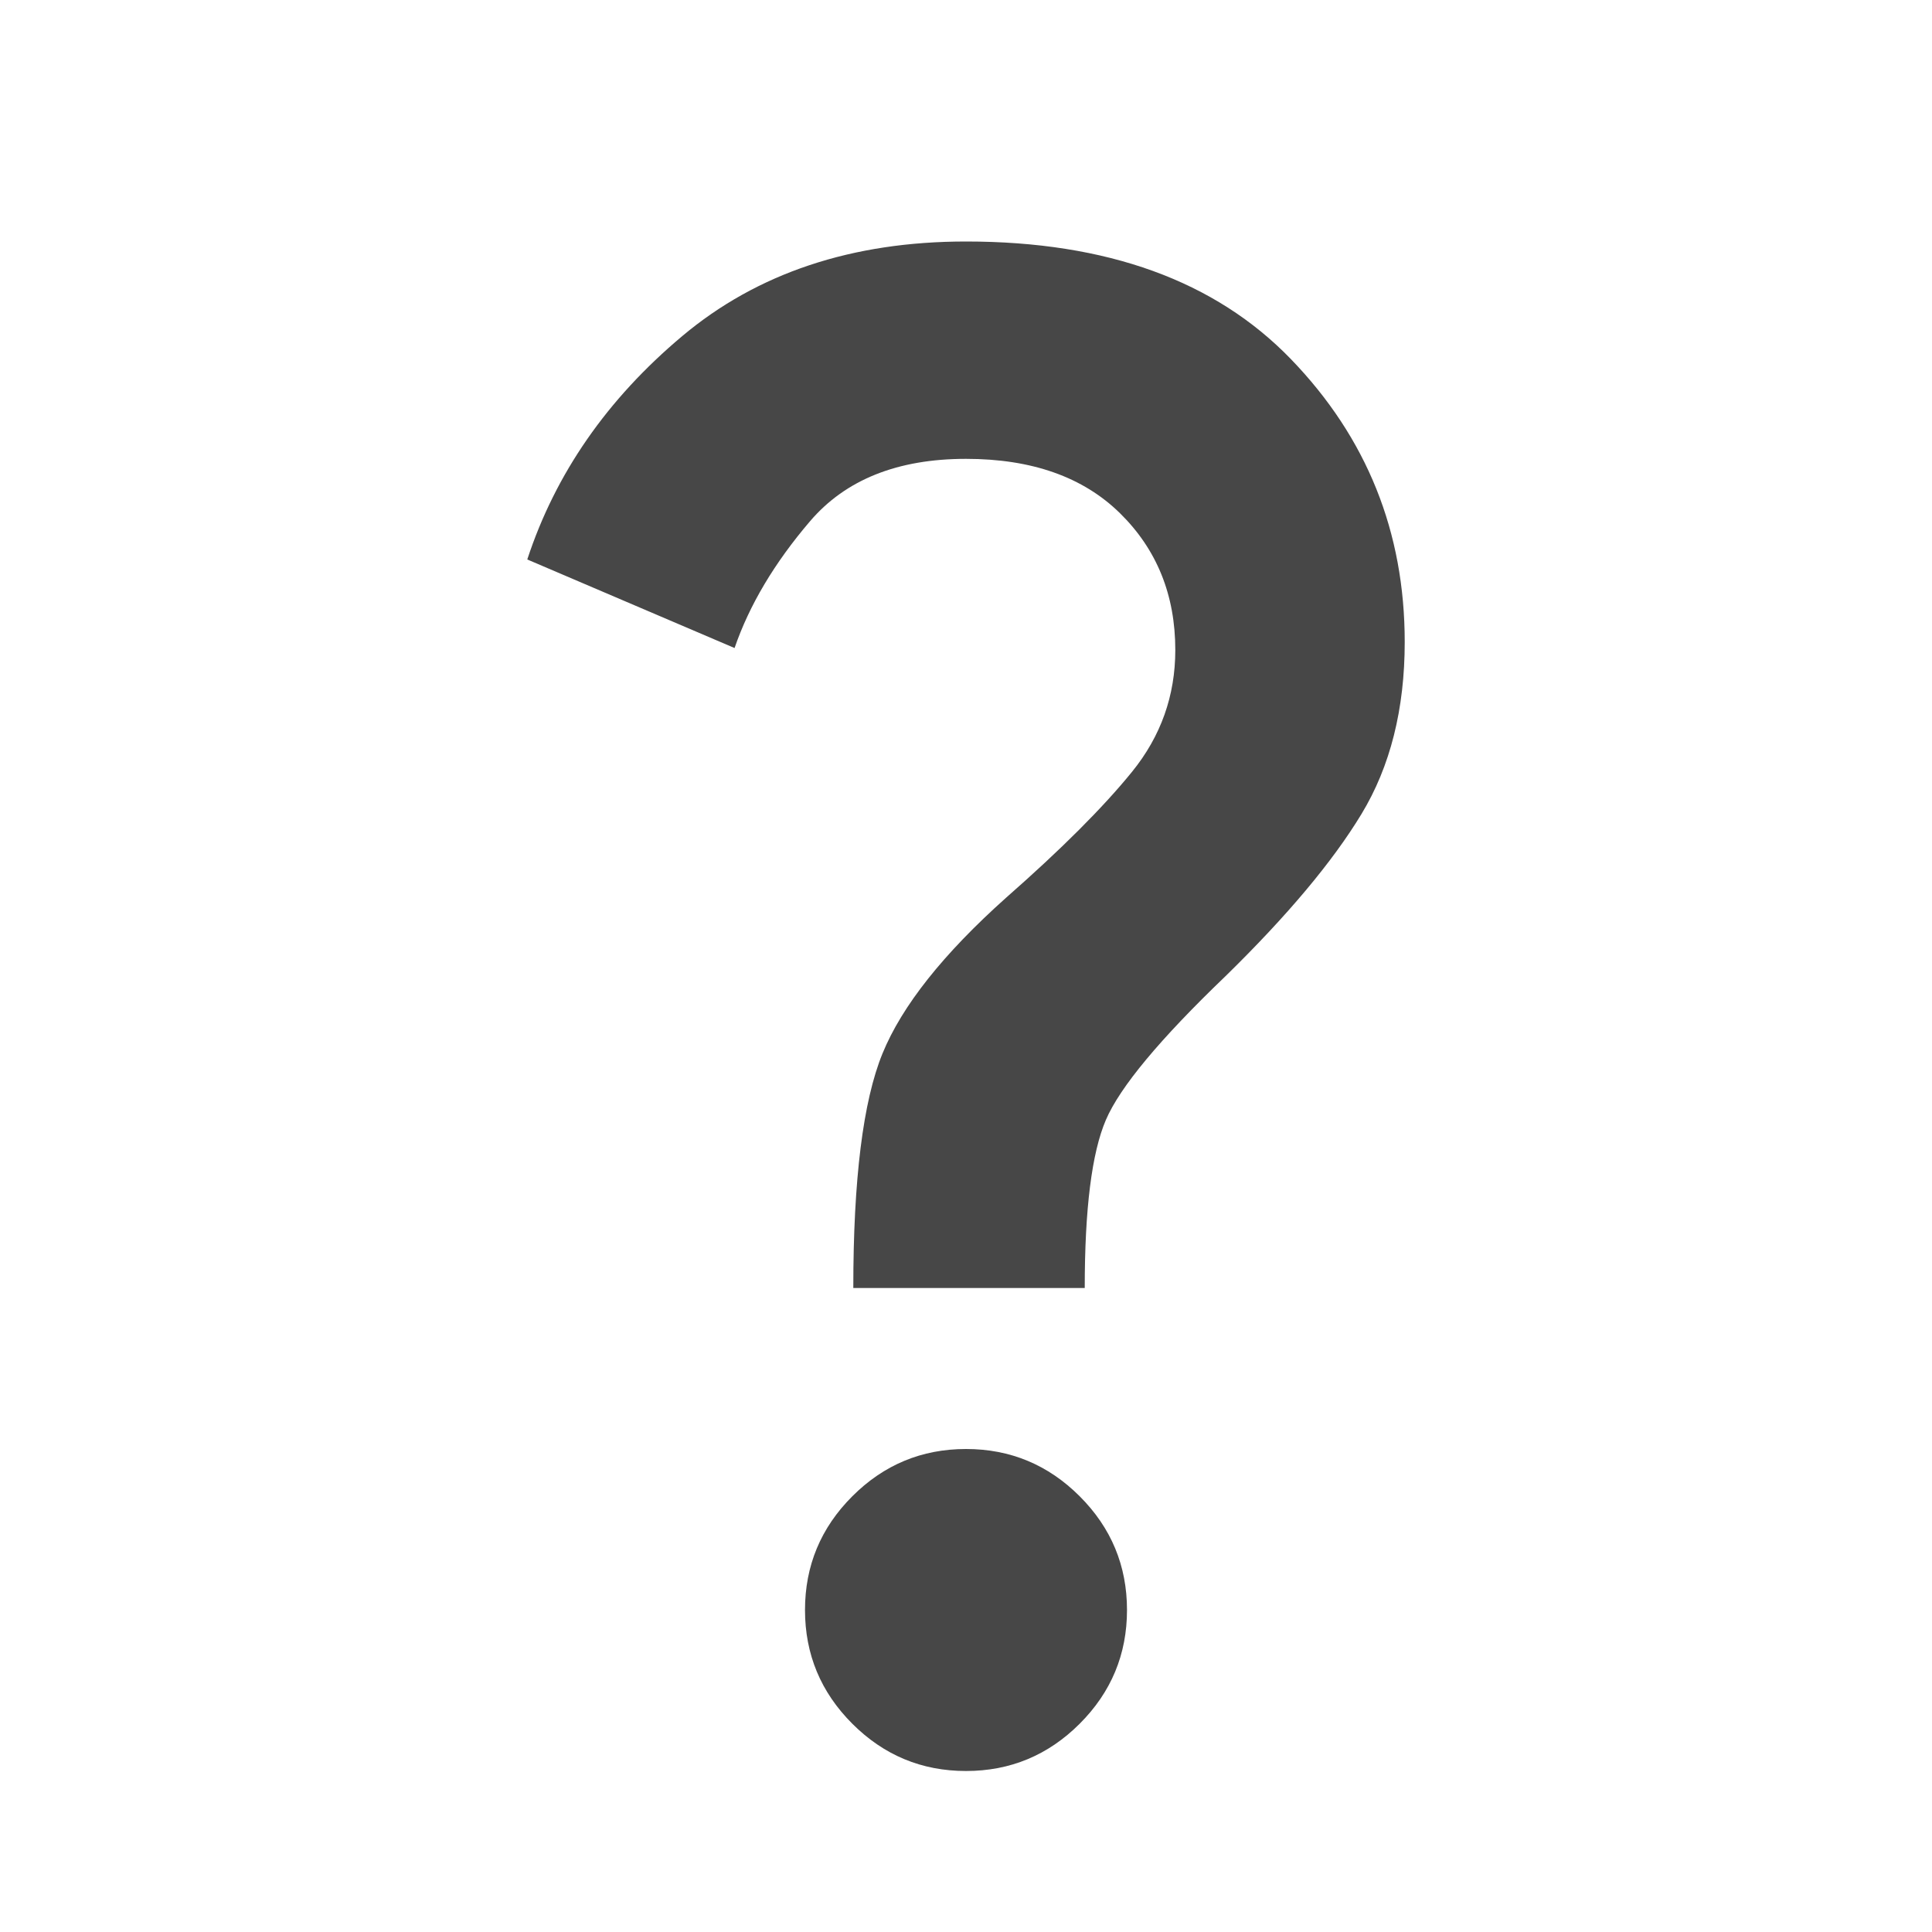
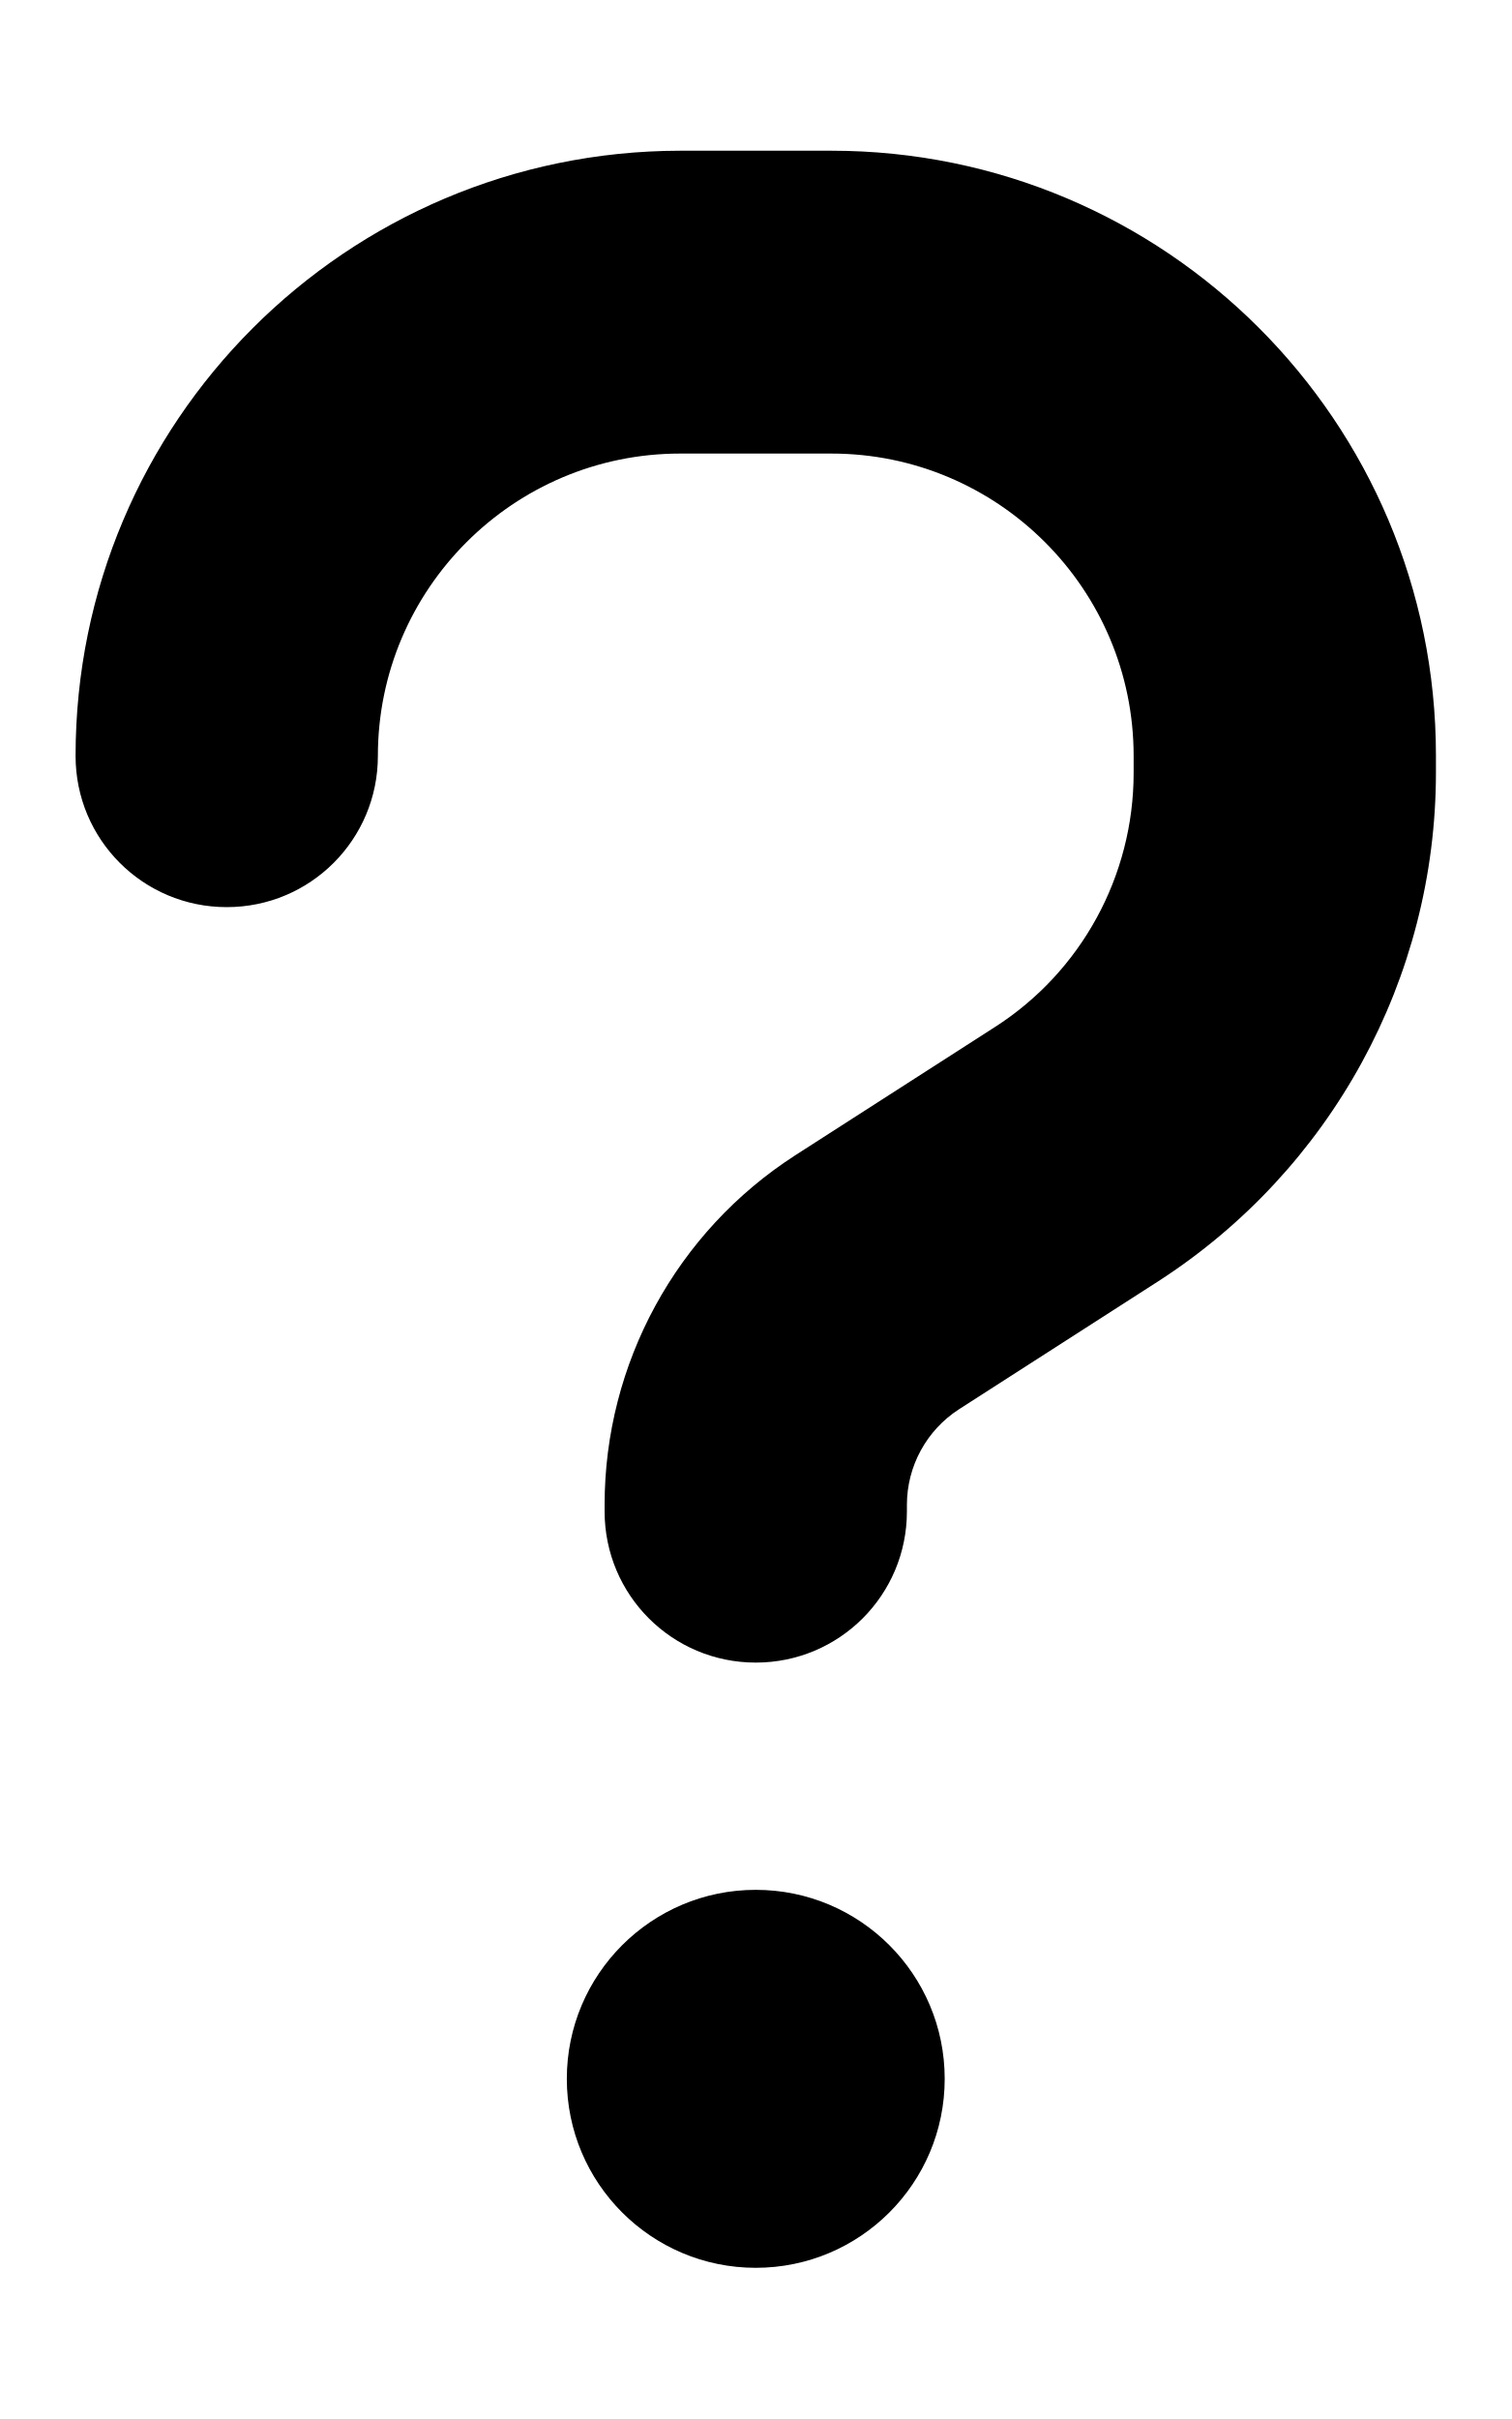
- <svg xmlns="http://www.w3.org/2000/svg" height="24px" viewBox="0 -960 960 960" width="24px" fill="#474747">
-   <path d="M424-320q0-81 14.5-116.5T500-514q41-36 62.5-62.5T584-637q0-41-27.5-68T480-732q-51 0-77.5 31T365-638l-103-44q21-64 77-111t141-47q105 0 161.5 58.5T698-641q0 50-21.5 85.5T609-475q-49 47-59.5 71.5T539-320H424Zm56 240q-33 0-56.5-23.5T400-160q0-33 23.5-56.5T480-240q33 0 56.5 23.5T560-160q0 33-23.5 56.5T480-80Z" />
+ <svg xmlns="http://www.w3.org/2000/svg" viewBox="0 0 320 512">
+   <path d="M80 160c0-35.3 28.7-64 64-64l32 0c35.3 0 64 28.7 64 64l0 3.6c0 21.8-11.1 42.1-29.4 53.8l-42.2 27.1c-25.2 16.2-40.4 44.1-40.4 74l0 1.4c0 17.7 14.3 32 32 32s32-14.3 32-32l0-1.4c0-8.2 4.2-15.8 11-20.2l42.2-27.1c36.6-23.6 58.8-64.1 58.8-107.7l0-3.6c0-70.7-57.3-128-128-128l-32 0C73.3 32 16 89.3 16 160c0 17.7 14.3 32 32 32s32-14.3 32-32zm80 320a40 40 0 1 0 0-80 40 40 0 1 0 0 80z" />
</svg>
